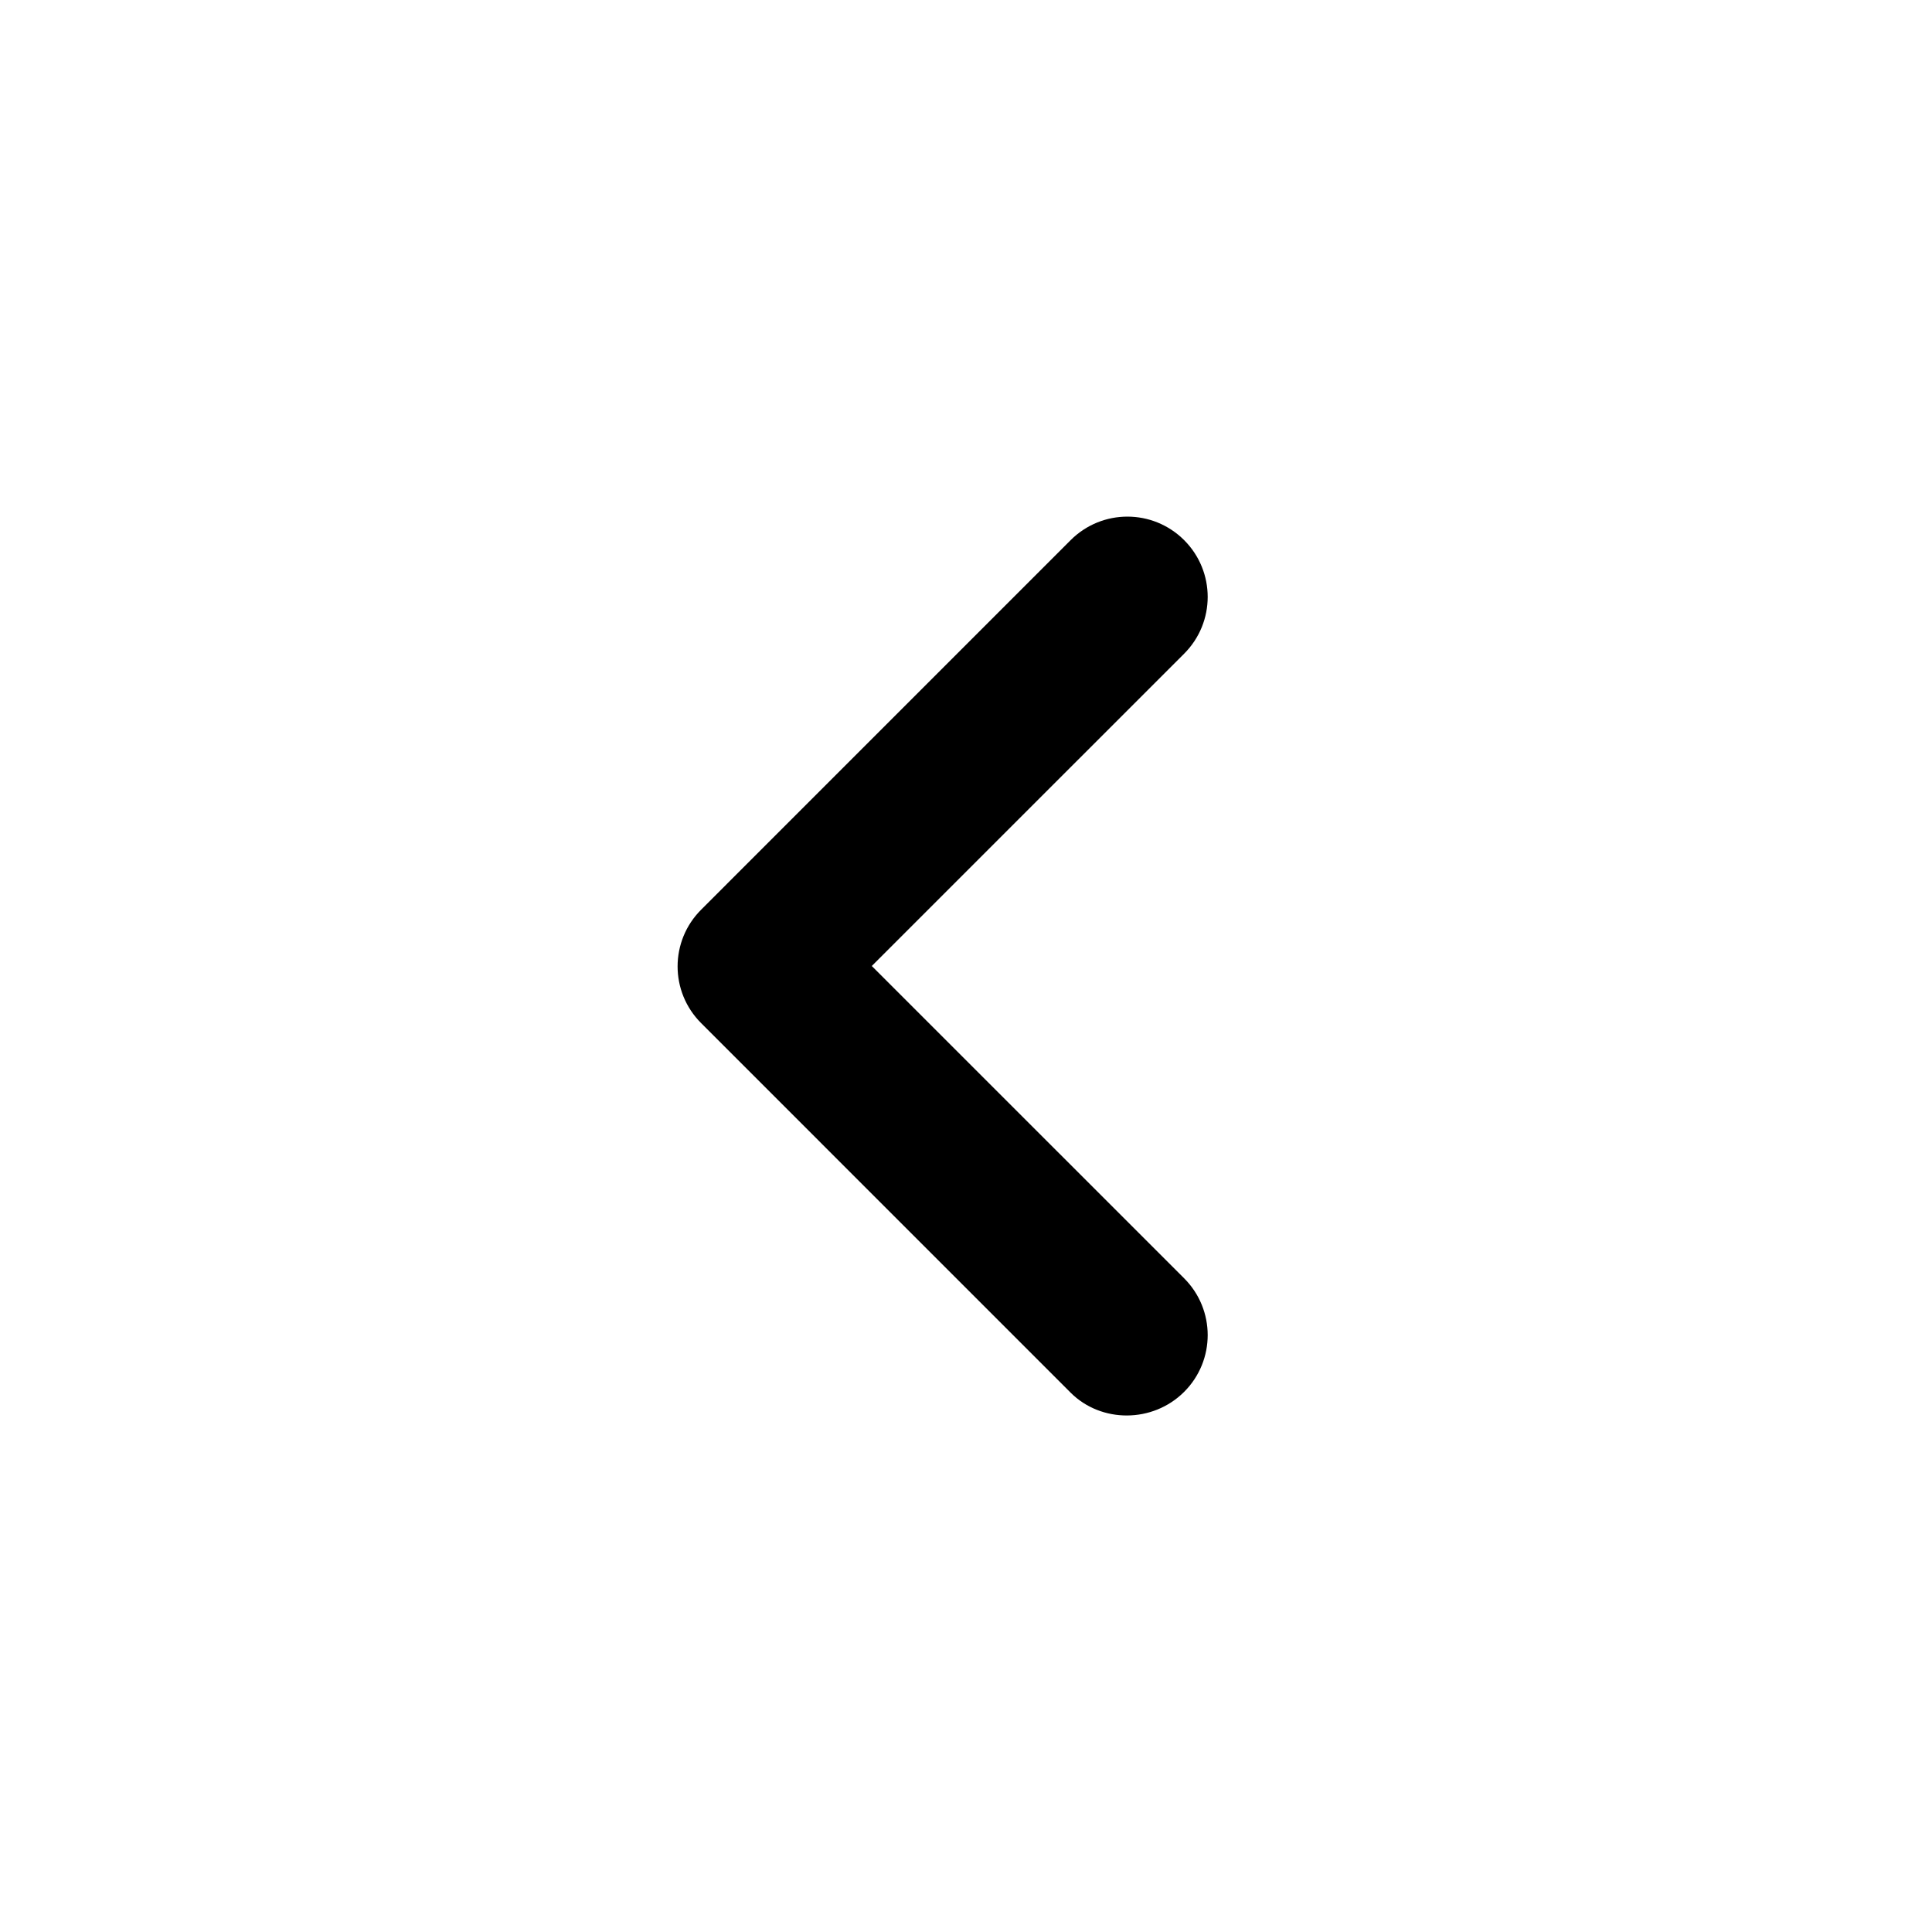
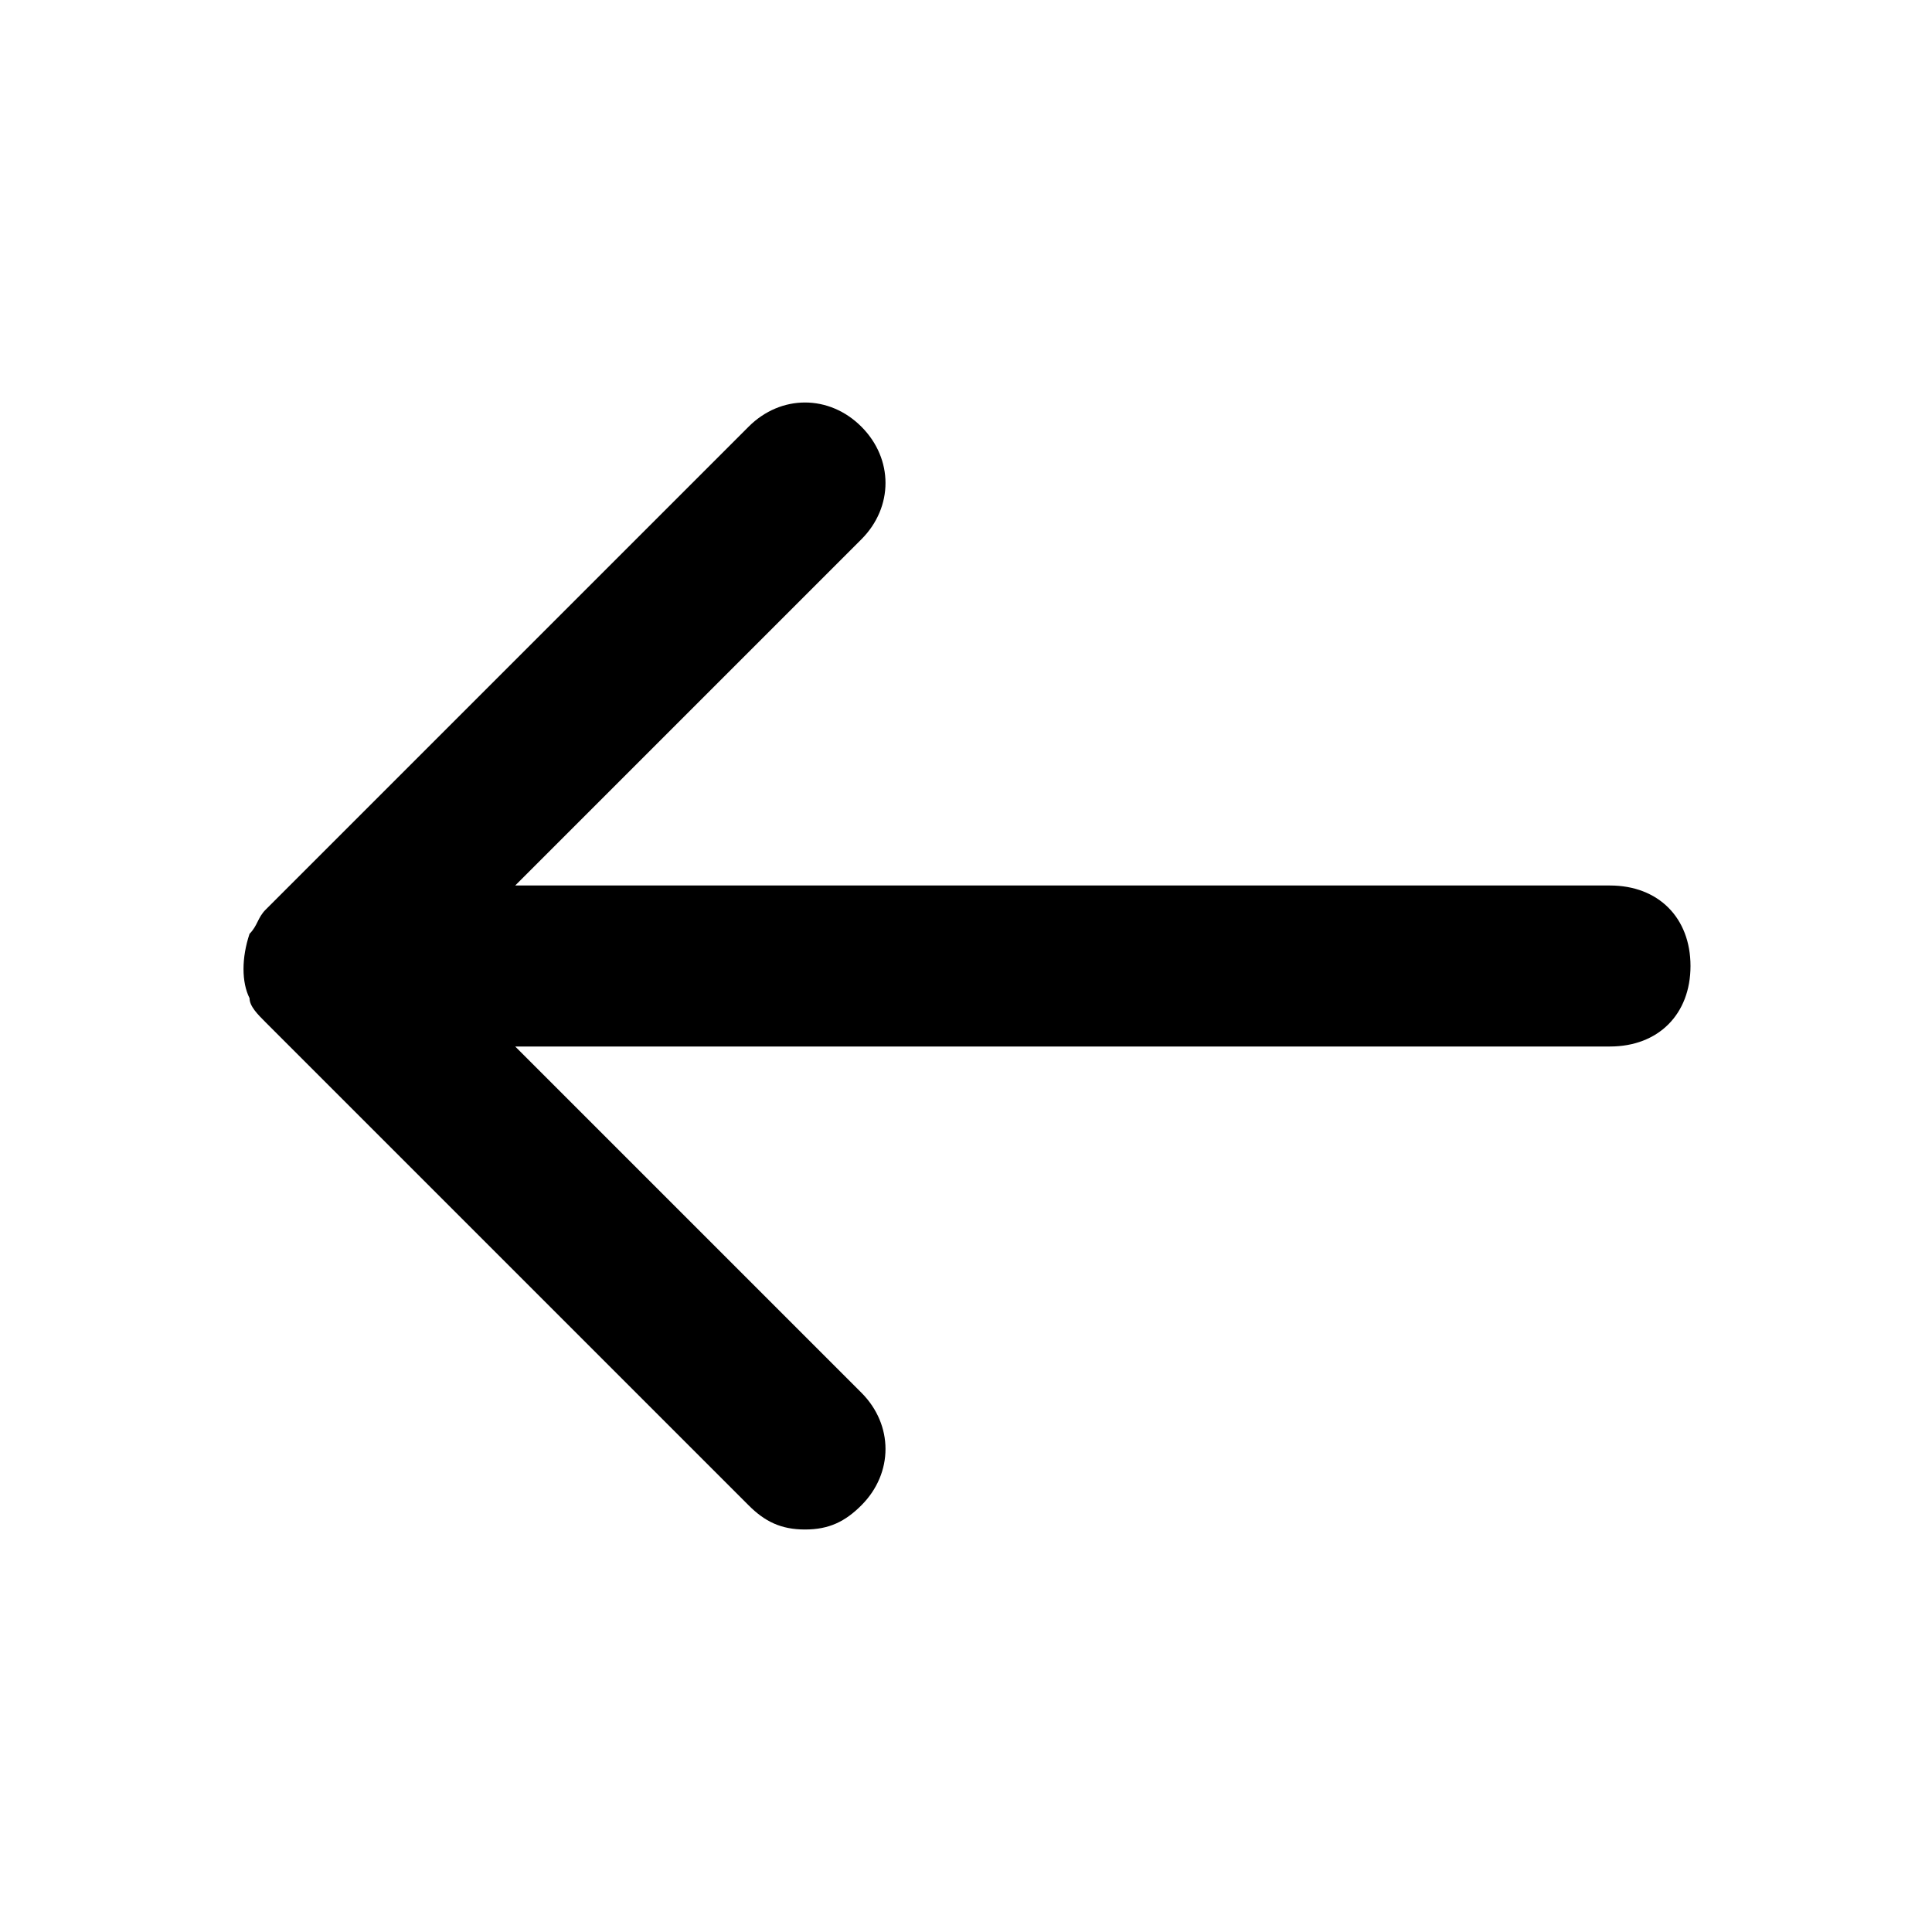
- <svg xmlns="http://www.w3.org/2000/svg" viewBox="0 0 38 38">
-   <path d="M23.291 27.376C23.908 26.758 23.908 25.761 23.291 25.143L17.147 19L23.291 12.857C23.908 12.239 23.908 11.242 23.291 10.624C22.673 10.007 21.676 10.007 21.058 10.624L13.791 17.892C13.173 18.509 13.173 19.507 13.791 20.124L21.058 27.392C21.66 27.993 22.673 27.993 23.291 27.376Z" />
+ <svg xmlns="http://www.w3.org/2000/svg" viewBox="0 0 24 24">
+   <path d="M21 12C21 12.6 20.6 13 20 13H6.4L10.7 17.3C11.1 17.7 11.1 18.3 10.7 18.7C10.5 18.9 10.3 19 10 19C9.7 19 9.5 18.9 9.3 18.7L3.3 12.7C3.2 12.6 3.1 12.5 3.1 12.4C3 12.2 3 11.9 3.1 11.6C3.2 11.5 3.2 11.4 3.3 11.3L9.3 5.3C9.7 4.9 10.3 4.9 10.7 5.3C11.1 5.7 11.1 6.3 10.7 6.7L6.4 11H20C20.6 11 21 11.4 21 12Z" />
</svg>
